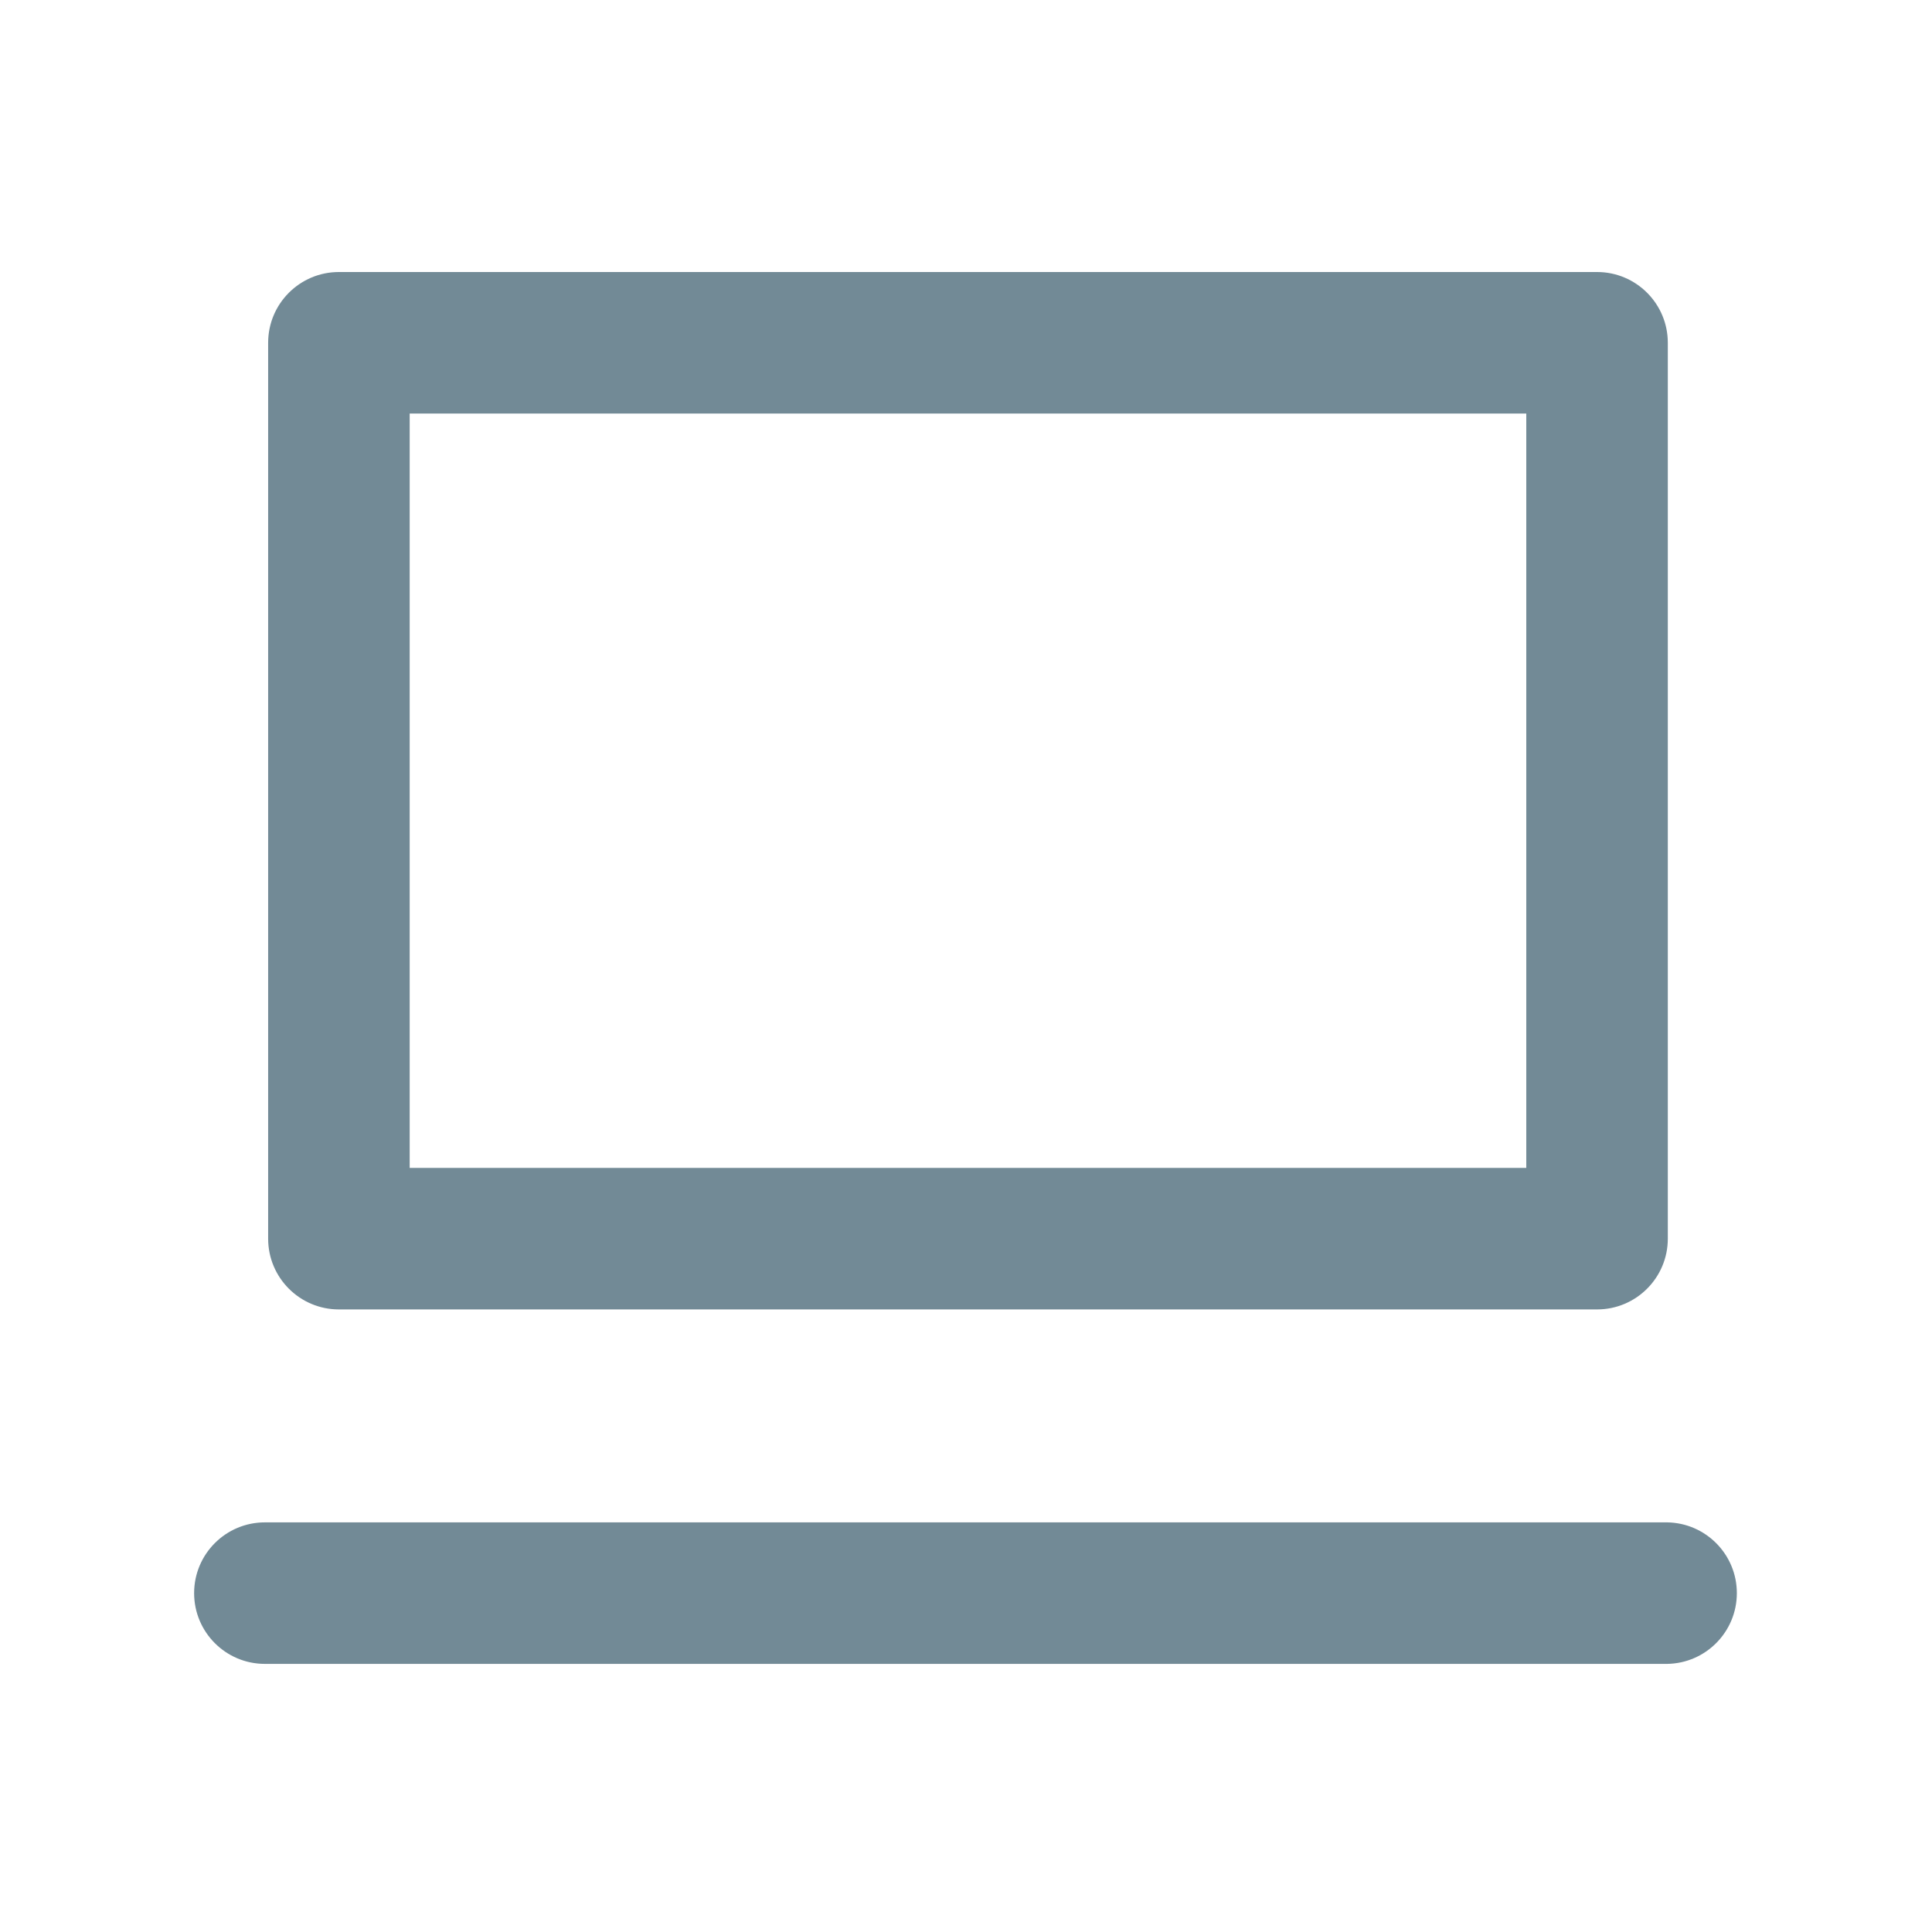
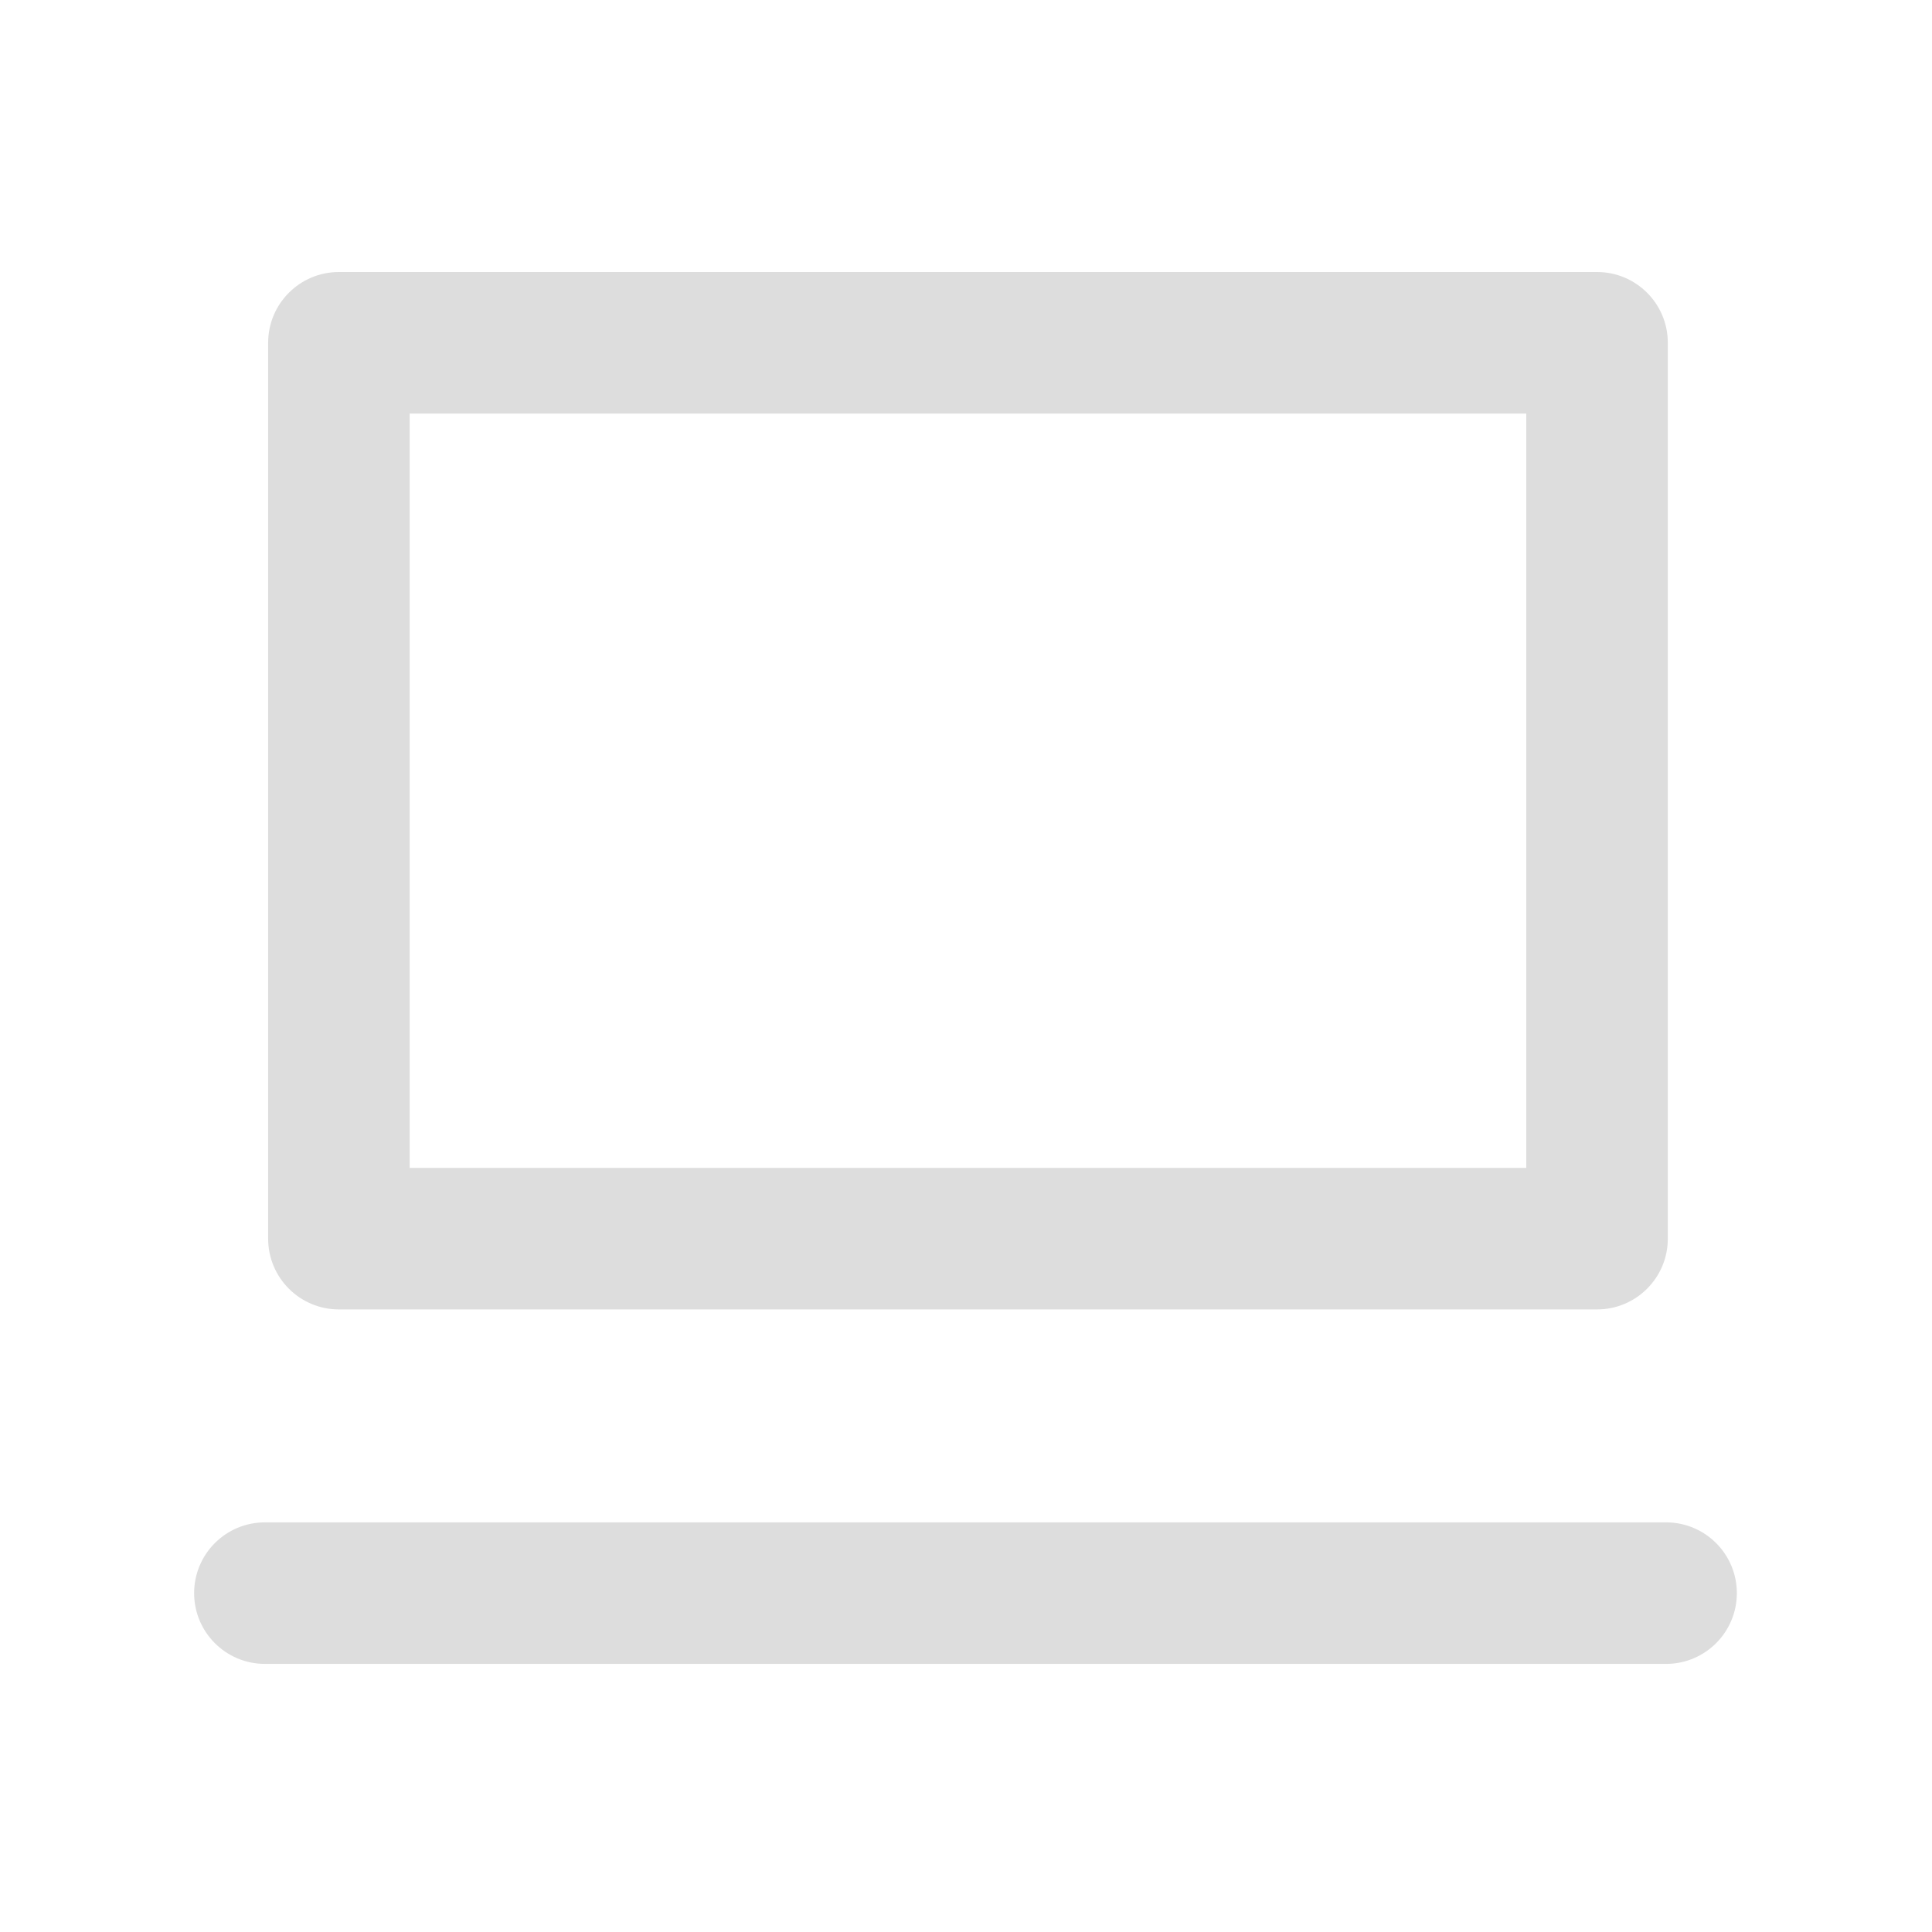
<svg xmlns="http://www.w3.org/2000/svg" width="124" height="124" viewBox="0 0 124 124" fill="none">
-   <path fill-rule="evenodd" clip-rule="evenodd" d="M17.21 22a4.542 4.542 0 0 1 4.542-4.541h80.75A4.542 4.542 0 0 1 107.044 22v57.5a4.542 4.542 0 0 1-4.542 4.542h-80.75A4.542 4.542 0 0 1 17.21 79.5V22zm9.084 4.542v48.416H97.96V26.543H26.294zM12.459 102.25A4.542 4.542 0 0 1 17 97.709h90a4.542 4.542 0 0 1 0 9.083H17a4.542 4.542 0 0 1-4.541-4.542z" fill="#728a96" />
+   <path fill-rule="evenodd" clip-rule="evenodd" d="M17.21 22a4.542 4.542 0 0 1 4.542-4.541h80.75A4.542 4.542 0 0 1 107.044 22v57.5a4.542 4.542 0 0 1-4.542 4.542h-80.75A4.542 4.542 0 0 1 17.21 79.5V22zm9.084 4.542v48.416H97.96V26.543H26.294zM12.459 102.25A4.542 4.542 0 0 1 17 97.709h90a4.542 4.542 0 0 1 0 9.083H17a4.542 4.542 0 0 1-4.541-4.542z" fill="#dddddd" />
</svg>
